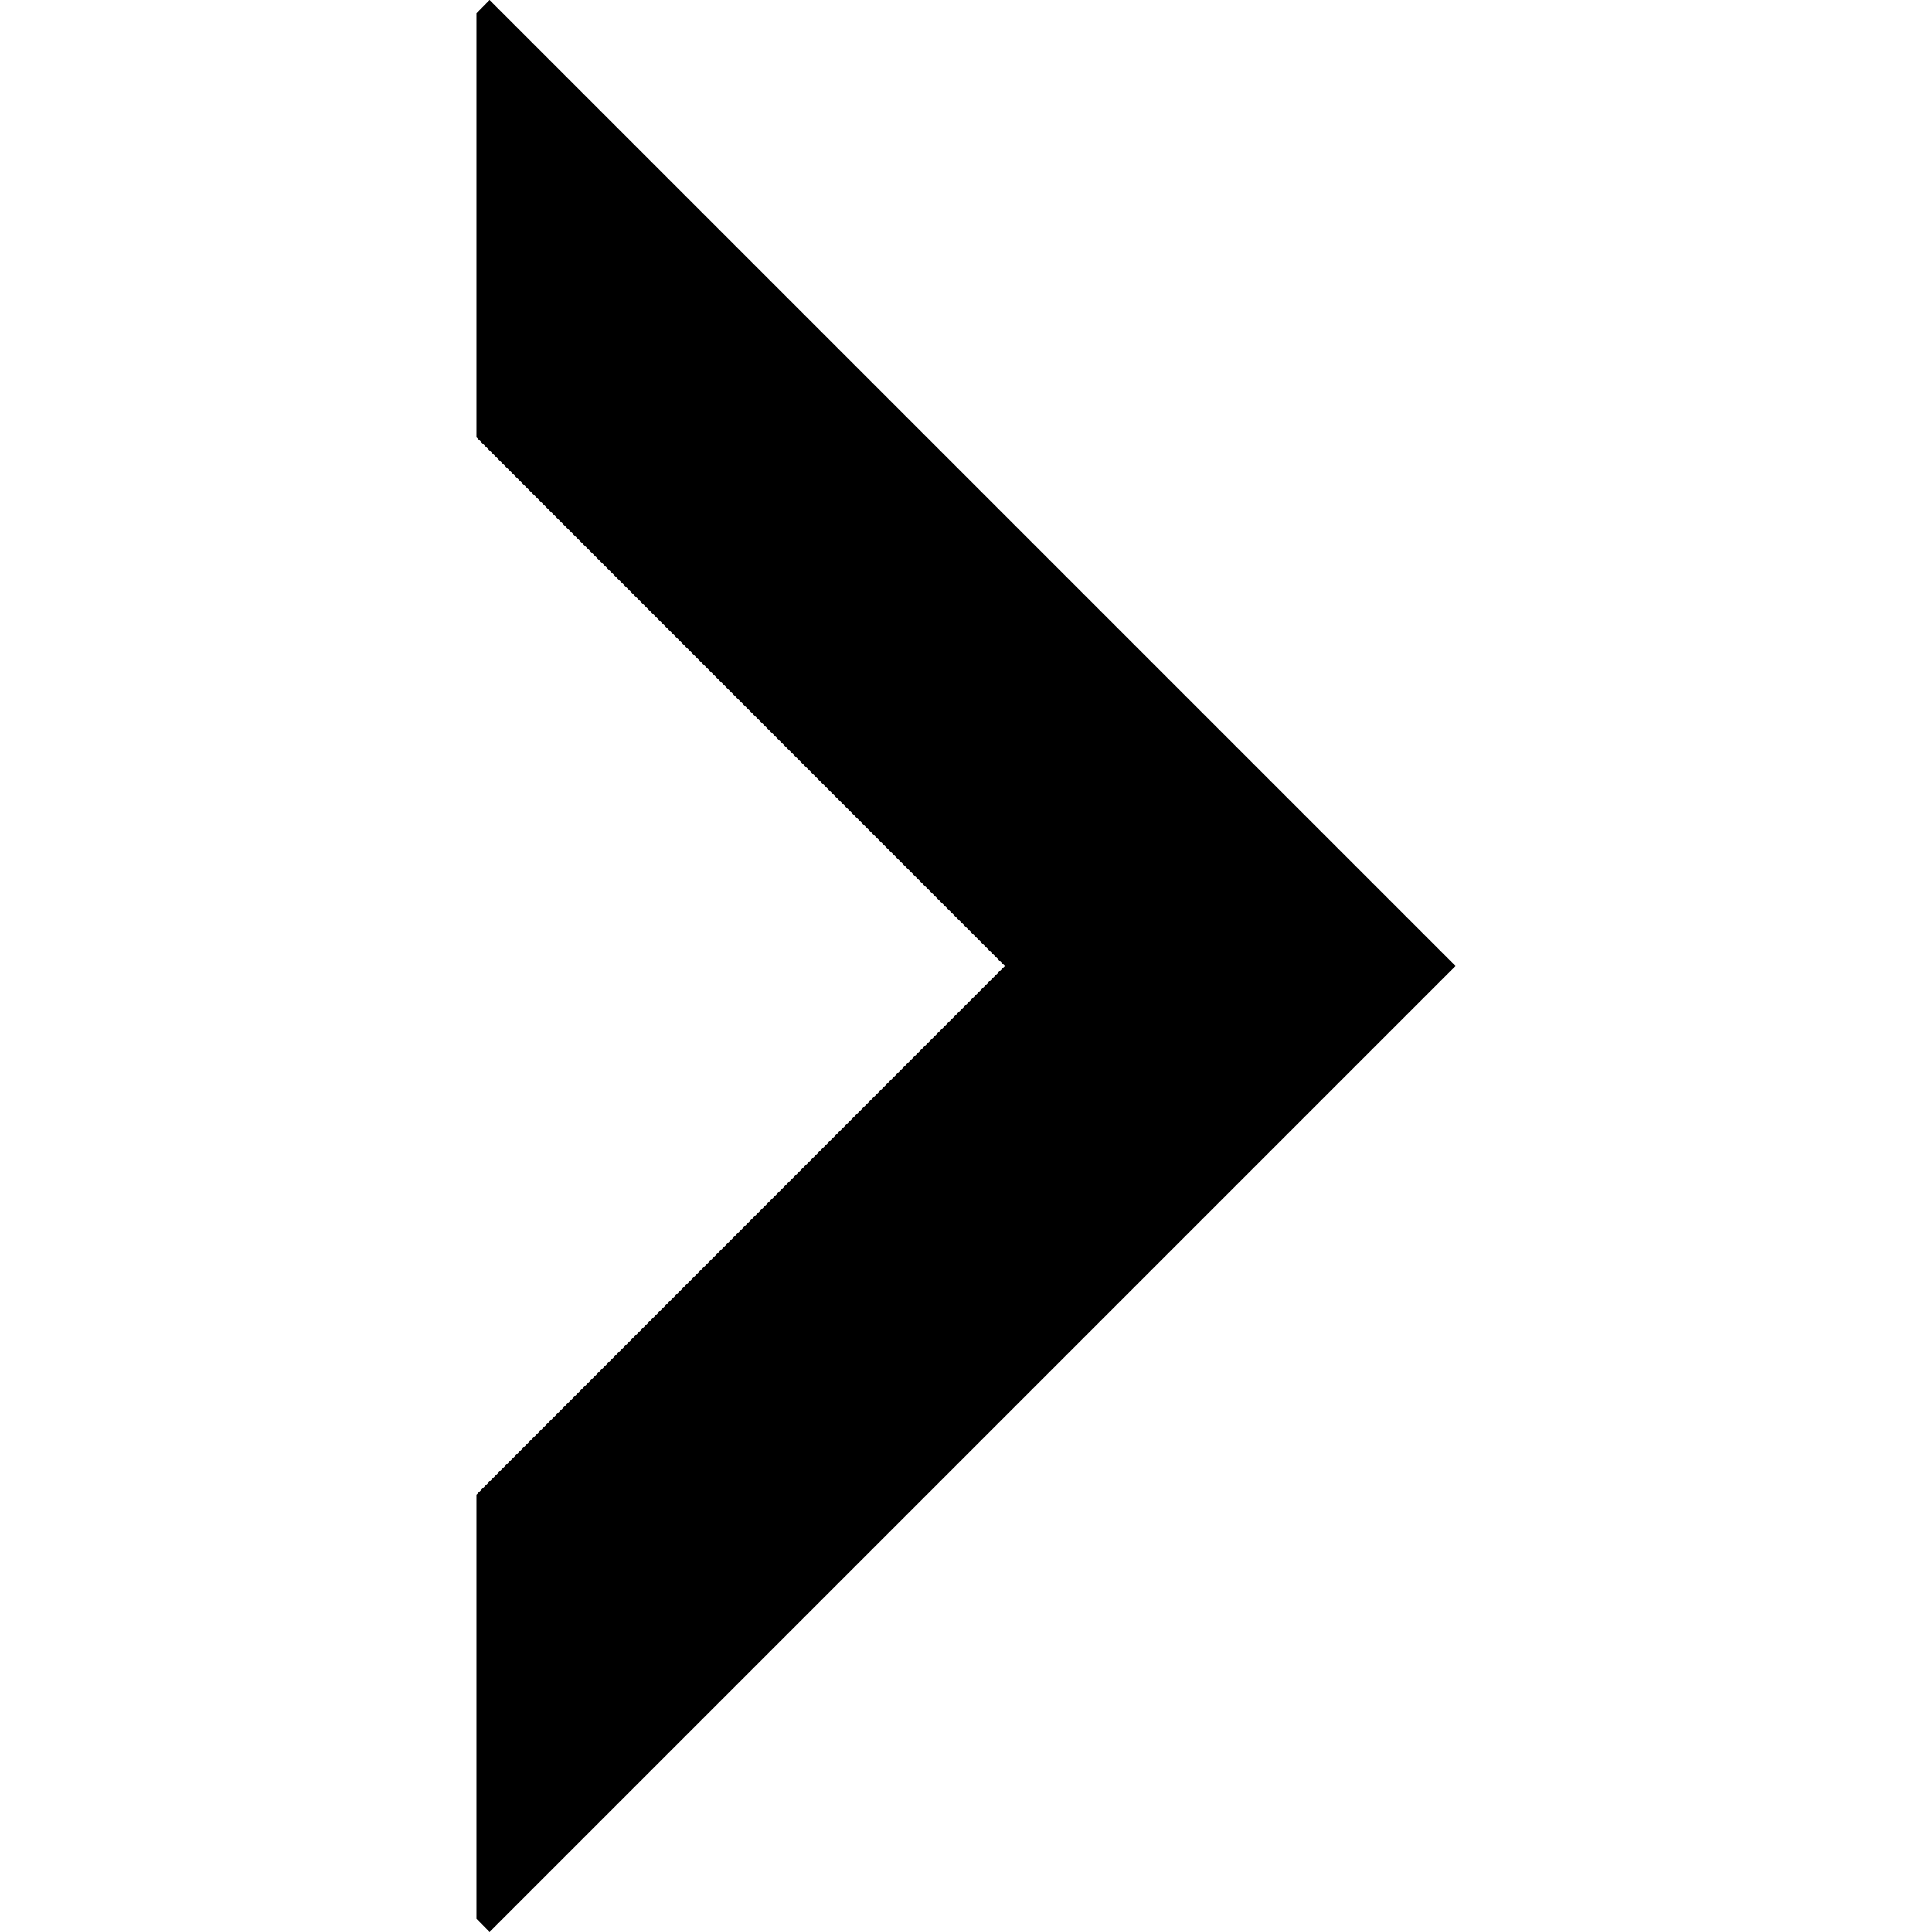
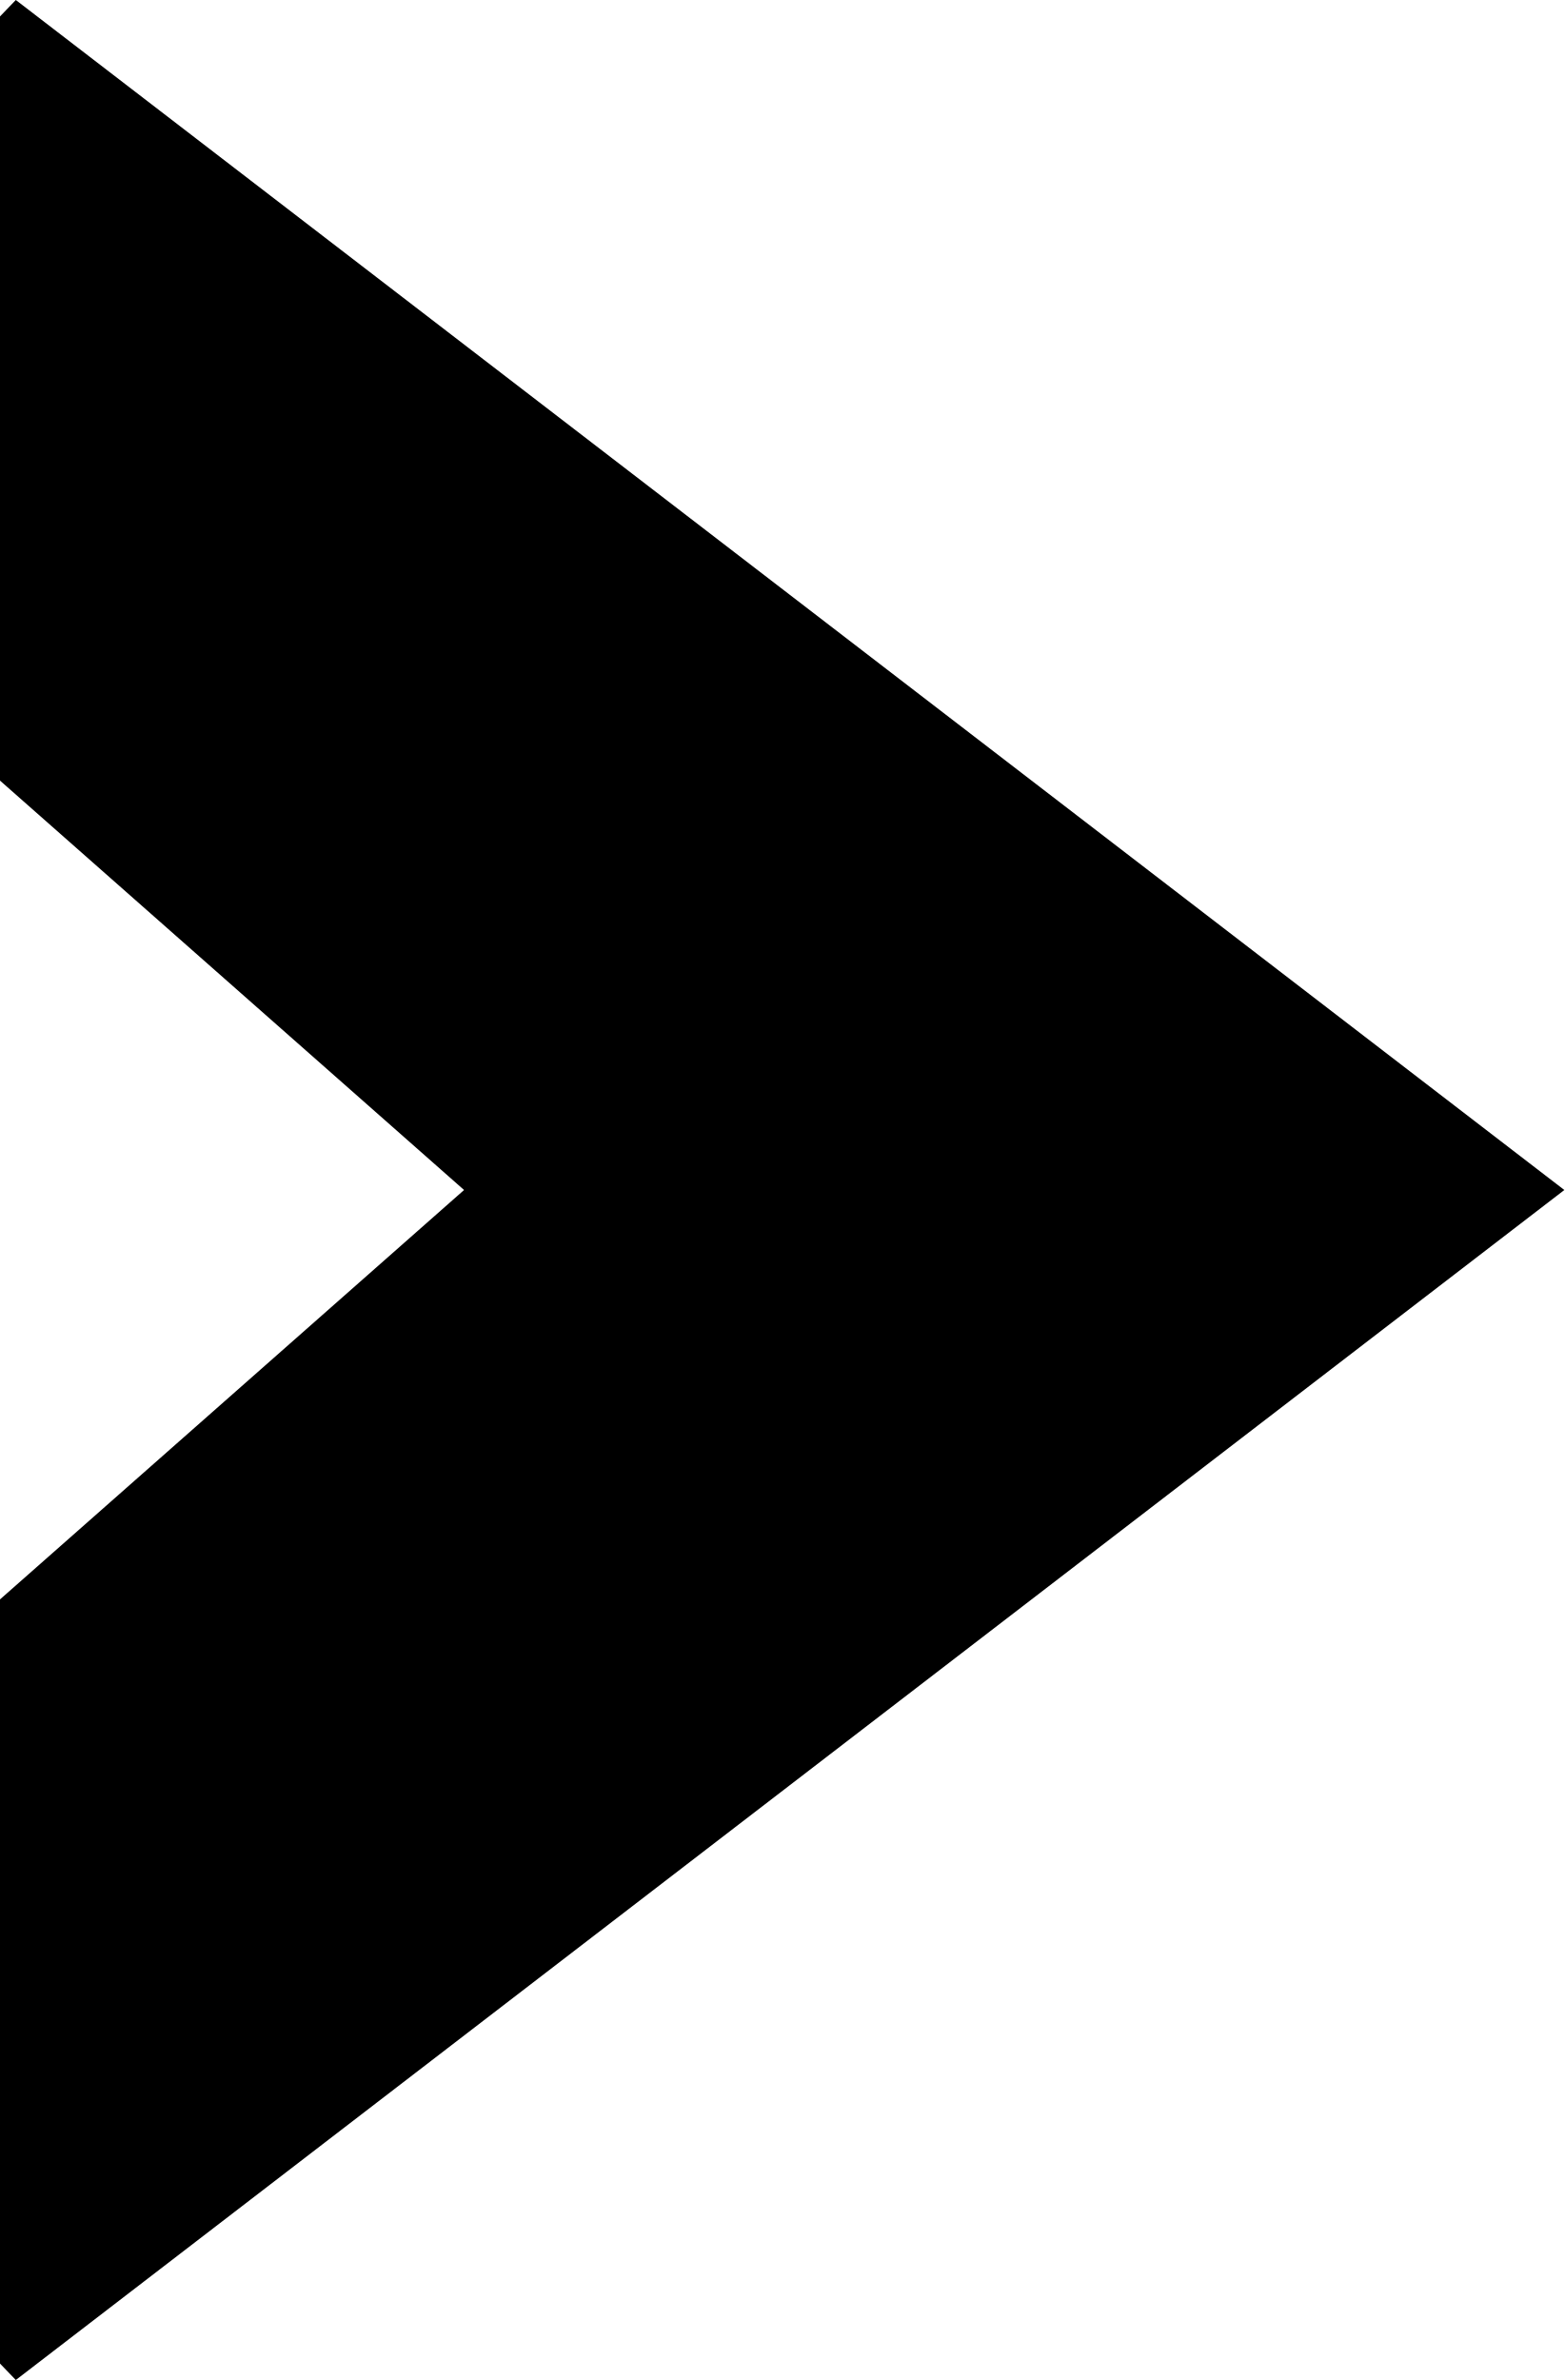
- <svg xmlns="http://www.w3.org/2000/svg" width="1200pt" height="1200pt" version="1.1" viewBox="0 0 1200 1200">
-   <path d="m295.92 1191.7 8.156 8.281 600-600-600-600-8.156 8.281v263.4l328.2 328.32-328.2 328.32z" />
+ <svg xmlns="http://www.w3.org/2000/svg" width="776.477pt" height="1181.279pt" version="1.1" viewBox="0 0 776.477 1181.279" id="svg545">
+   <defs id="defs549" />
+   <path d="m 0,1173.127 7.849,8.152 L 776.477,590.64 7.849,0 0,8.152 V 387.443 L 230.338,590.641 0,793.839 Z" id="path543" style="stroke-width:0.973" />
</svg>
